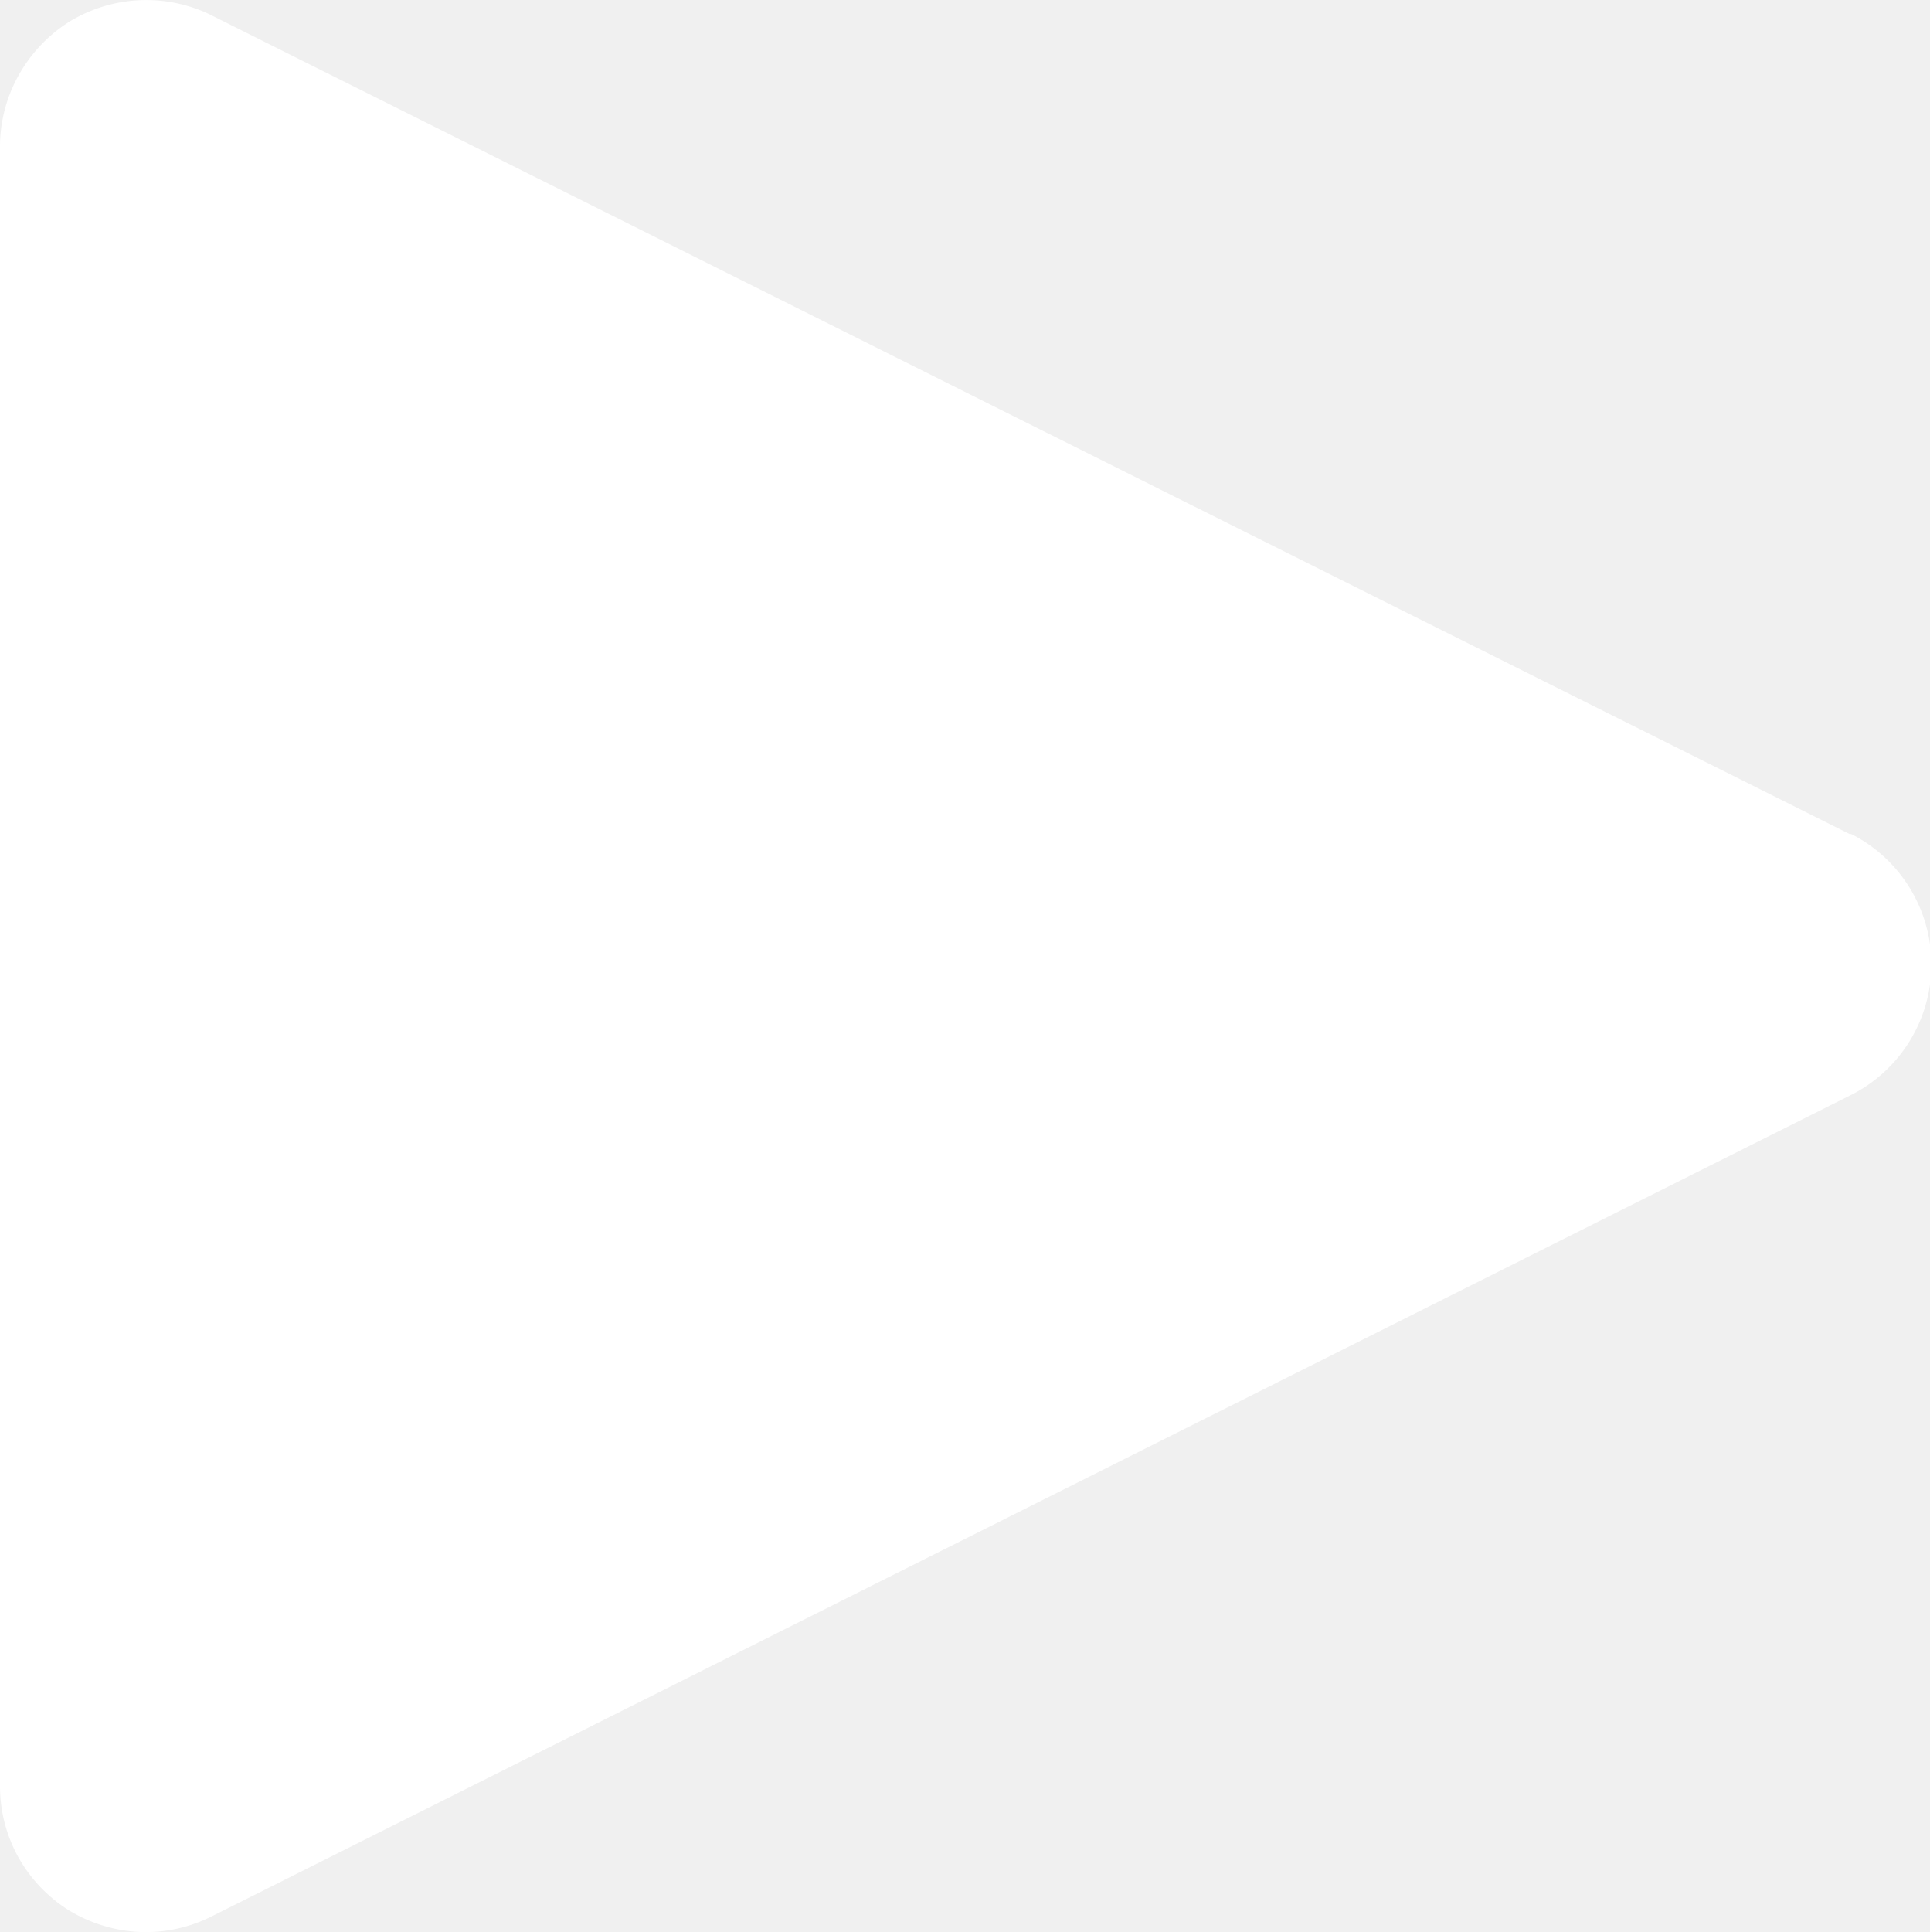
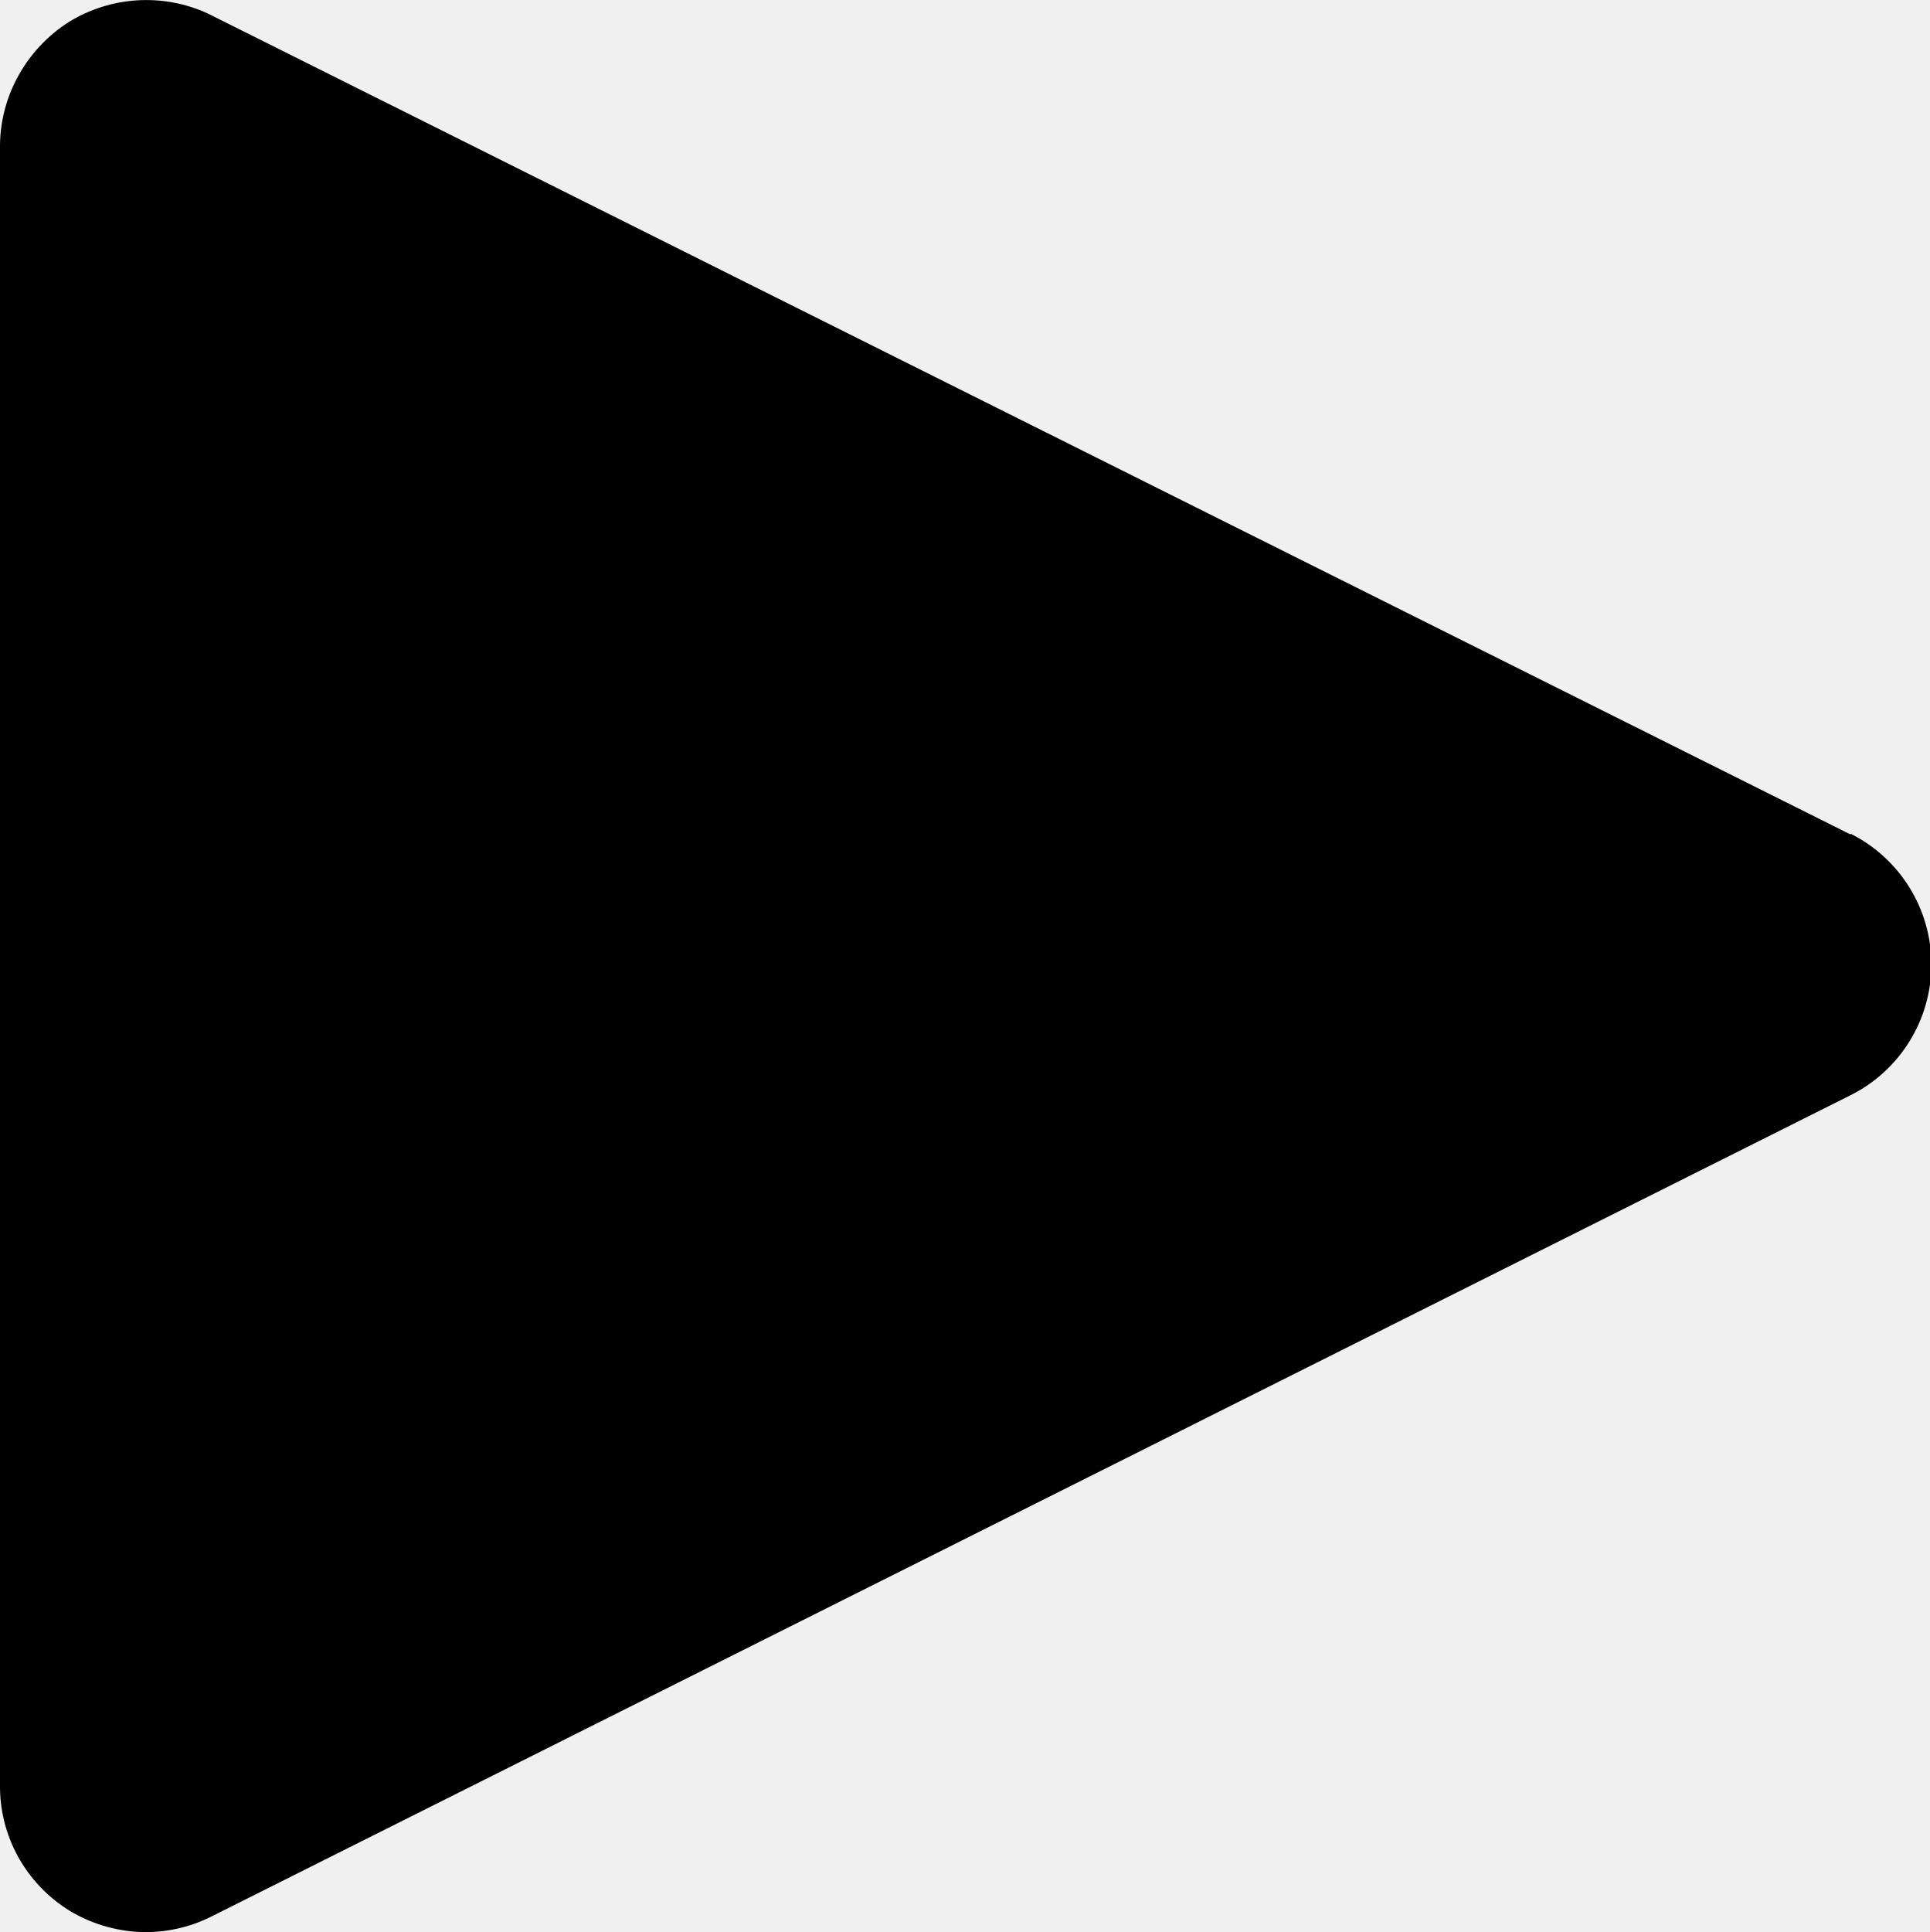
<svg xmlns="http://www.w3.org/2000/svg" id="Layer_1" data-name="Layer 1" viewBox="0 0 50.05 50.1">
-   <defs>
-     <style>.cls-1{fill:#fff;}</style>
-   </defs>
  <path class="cls-1" d="M48,21.64,5.39.35A3.83,3.83,0,0,0,1.77.58,3.88,3.88,0,0,0,.49,1.94,3.79,3.79,0,0,0,0,3.74V46.29a3.78,3.78,0,0,0,.47,1.86,3.83,3.83,0,0,0,1.32,1.39,3.88,3.88,0,0,0,1.84.56,3.79,3.79,0,0,0,1.87-.41L48,28.4a3.79,3.79,0,0,0,0-6.78Z" />
</svg>
